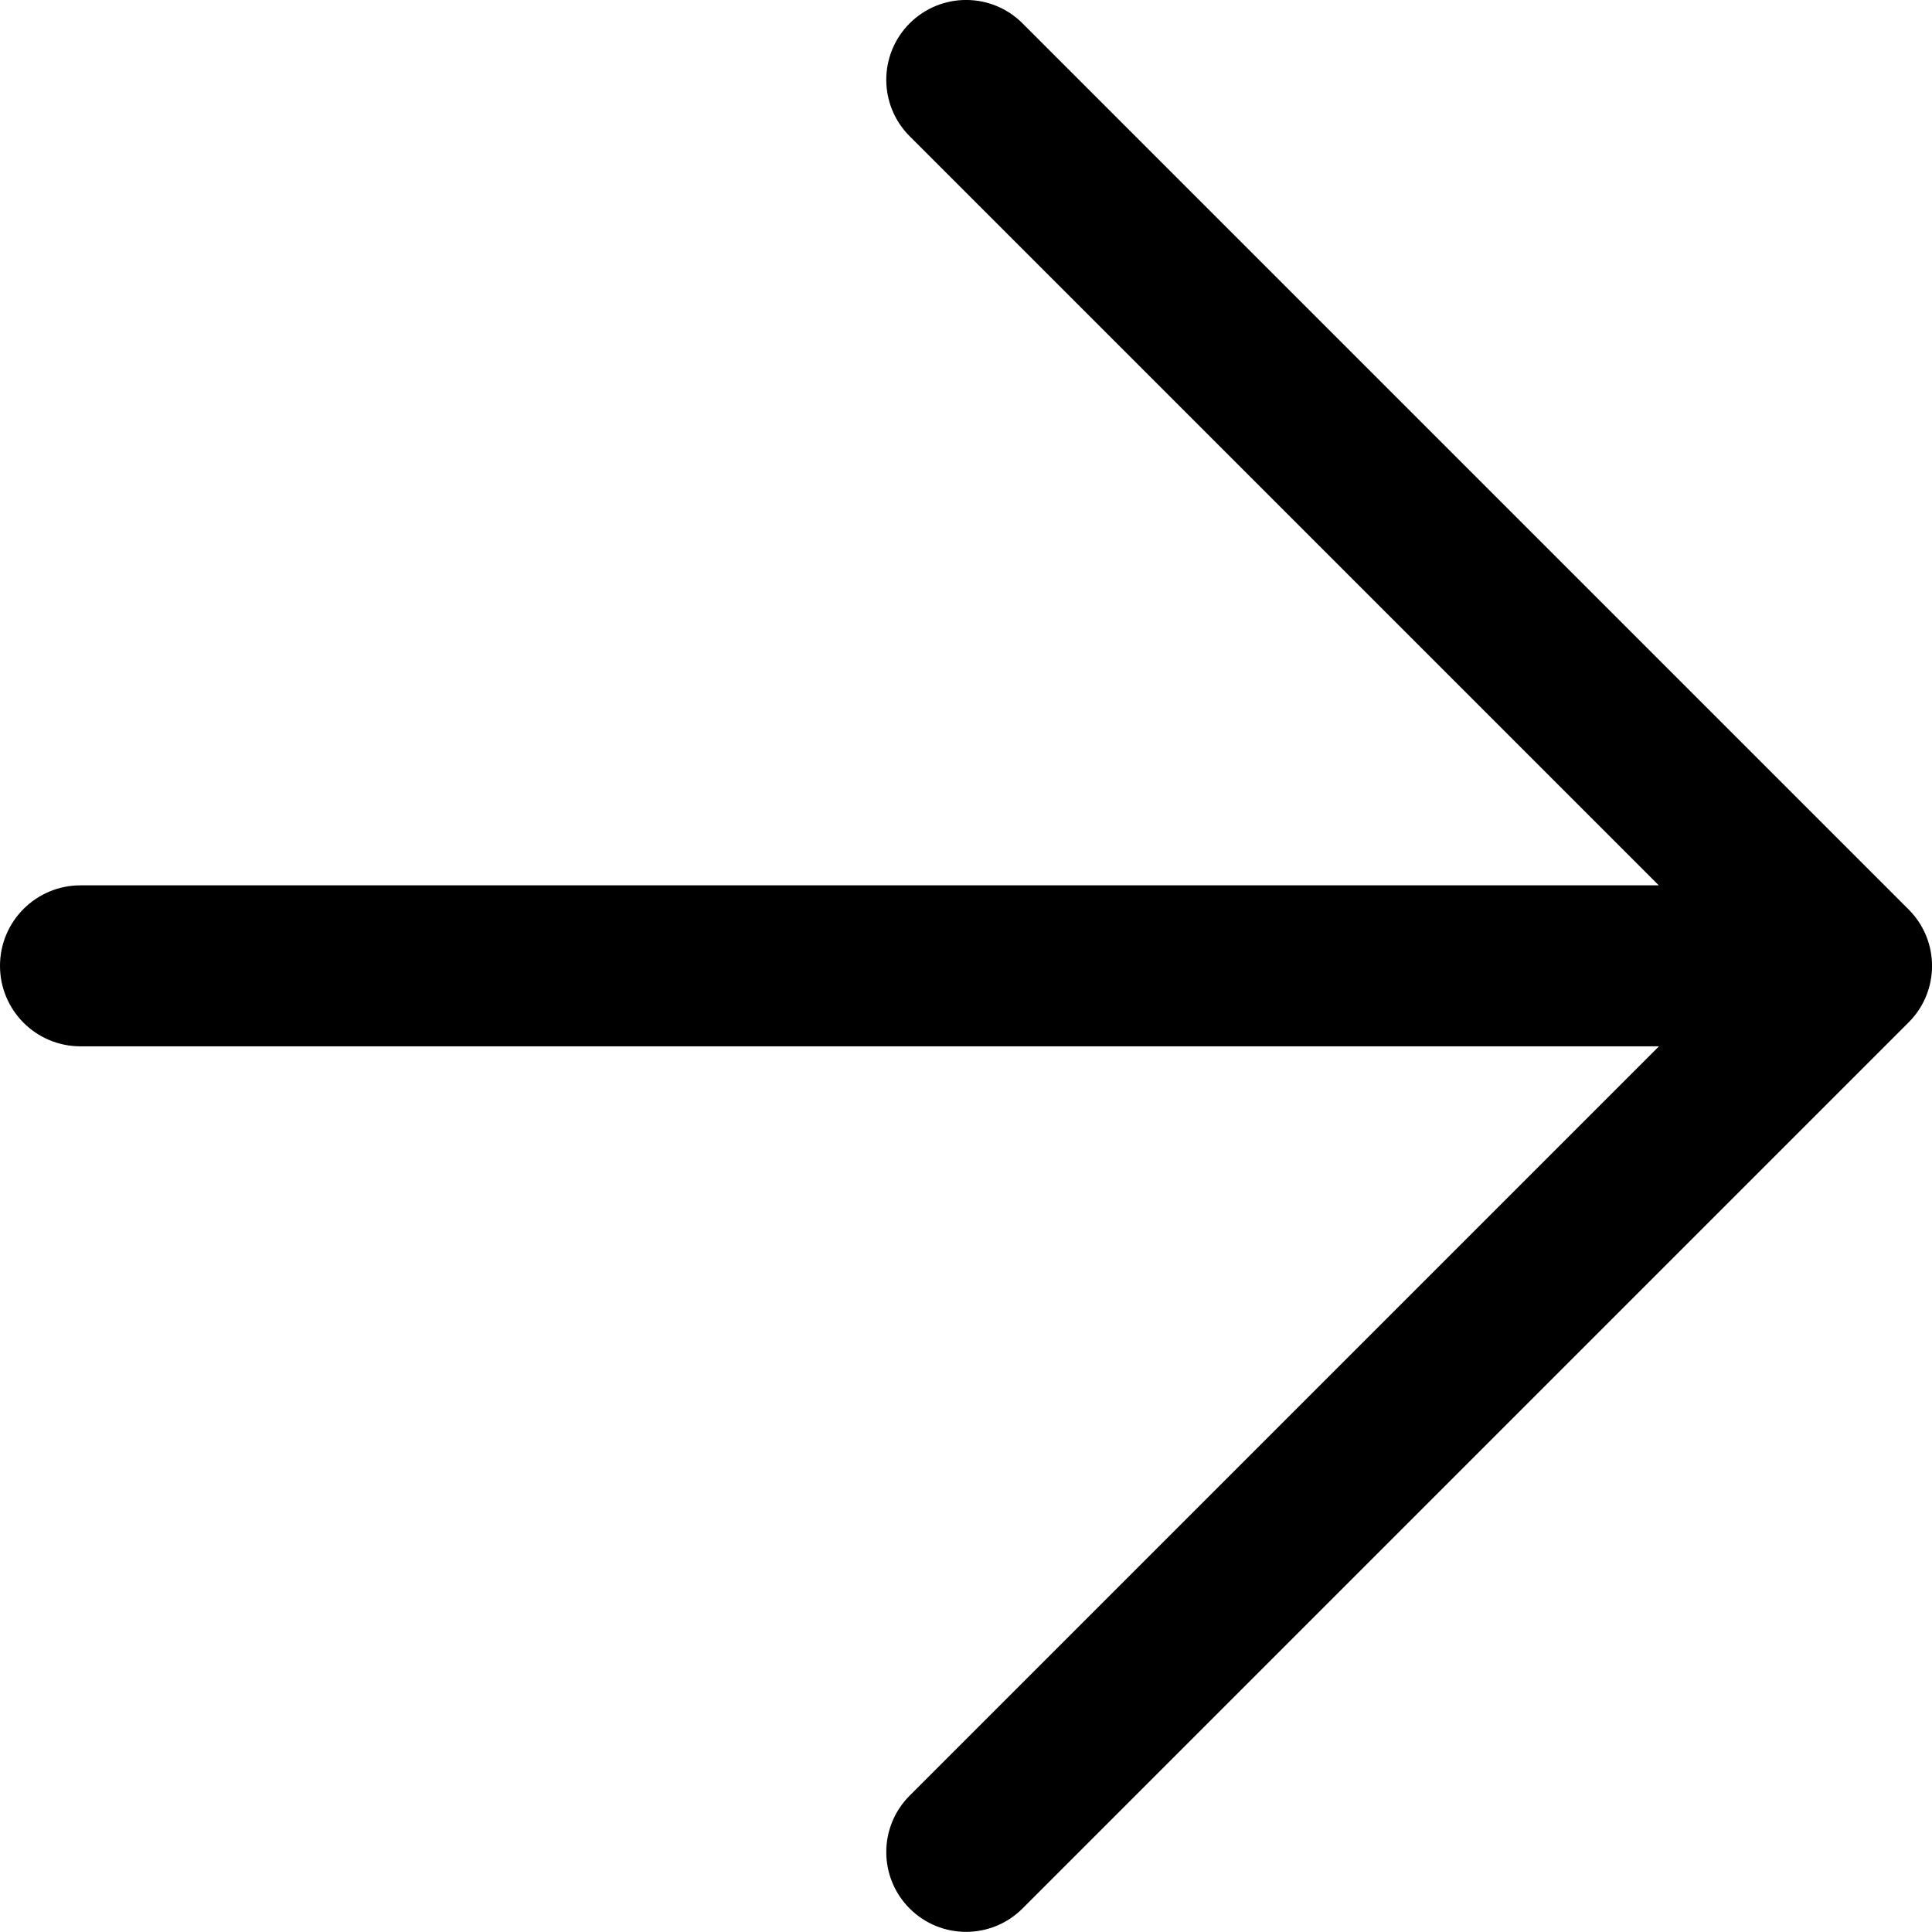
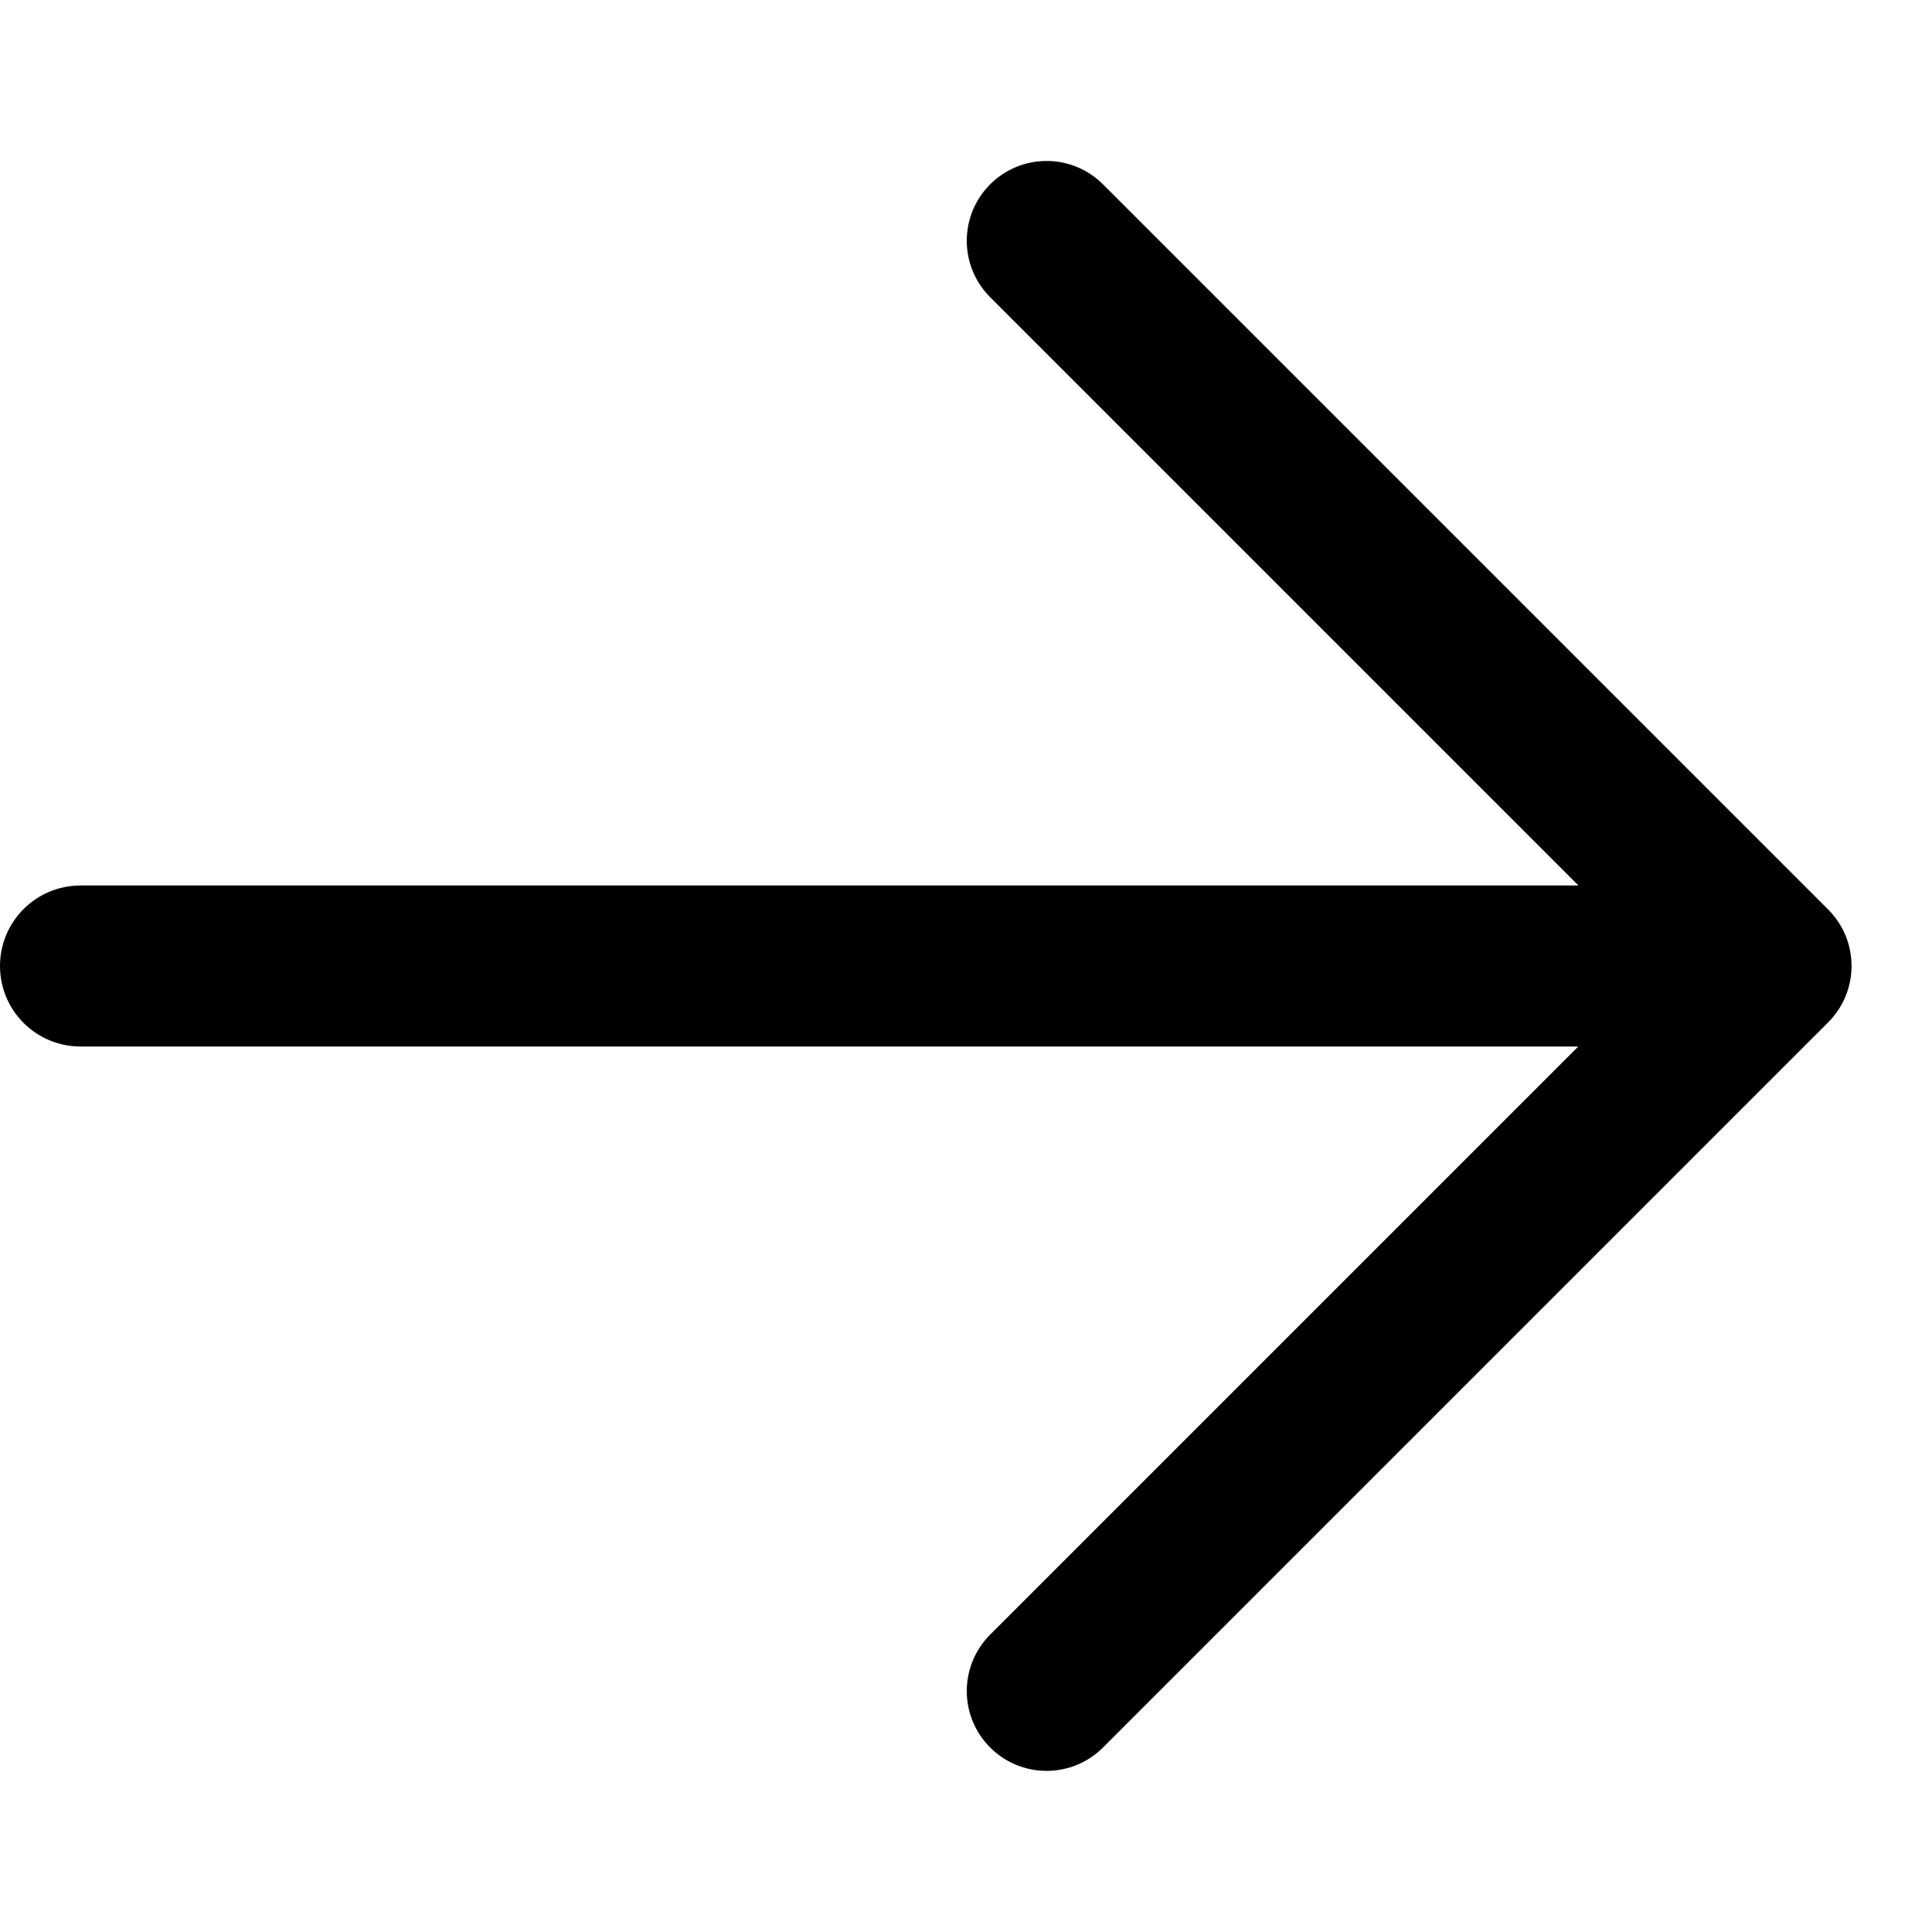
<svg xmlns="http://www.w3.org/2000/svg" width="16" height="16" viewBox="0 0 24 24">
-   <path d="M20.606 10.998L11.3 1.692A.991.991 0 1 1 12.702.29L23.71 11.298a.991.991 0 0 1 0 1.402L12.702 23.708a.991.991 0 1 1-1.402-1.402l9.308-9.308H1a1 1 0 1 1 0-2h19.606z" />
+   <path d="M19.606 13H1a1 1 0 0 1 0-2h18.608L12.3 3.692a.991.991 0 1 1 1.402-1.402l9.008 9.008a.991.991 0 0 1 0 1.402l-9.008 9.008a.991.991 0 1 1-1.402-1.402L19.606 13z" />
</svg>
